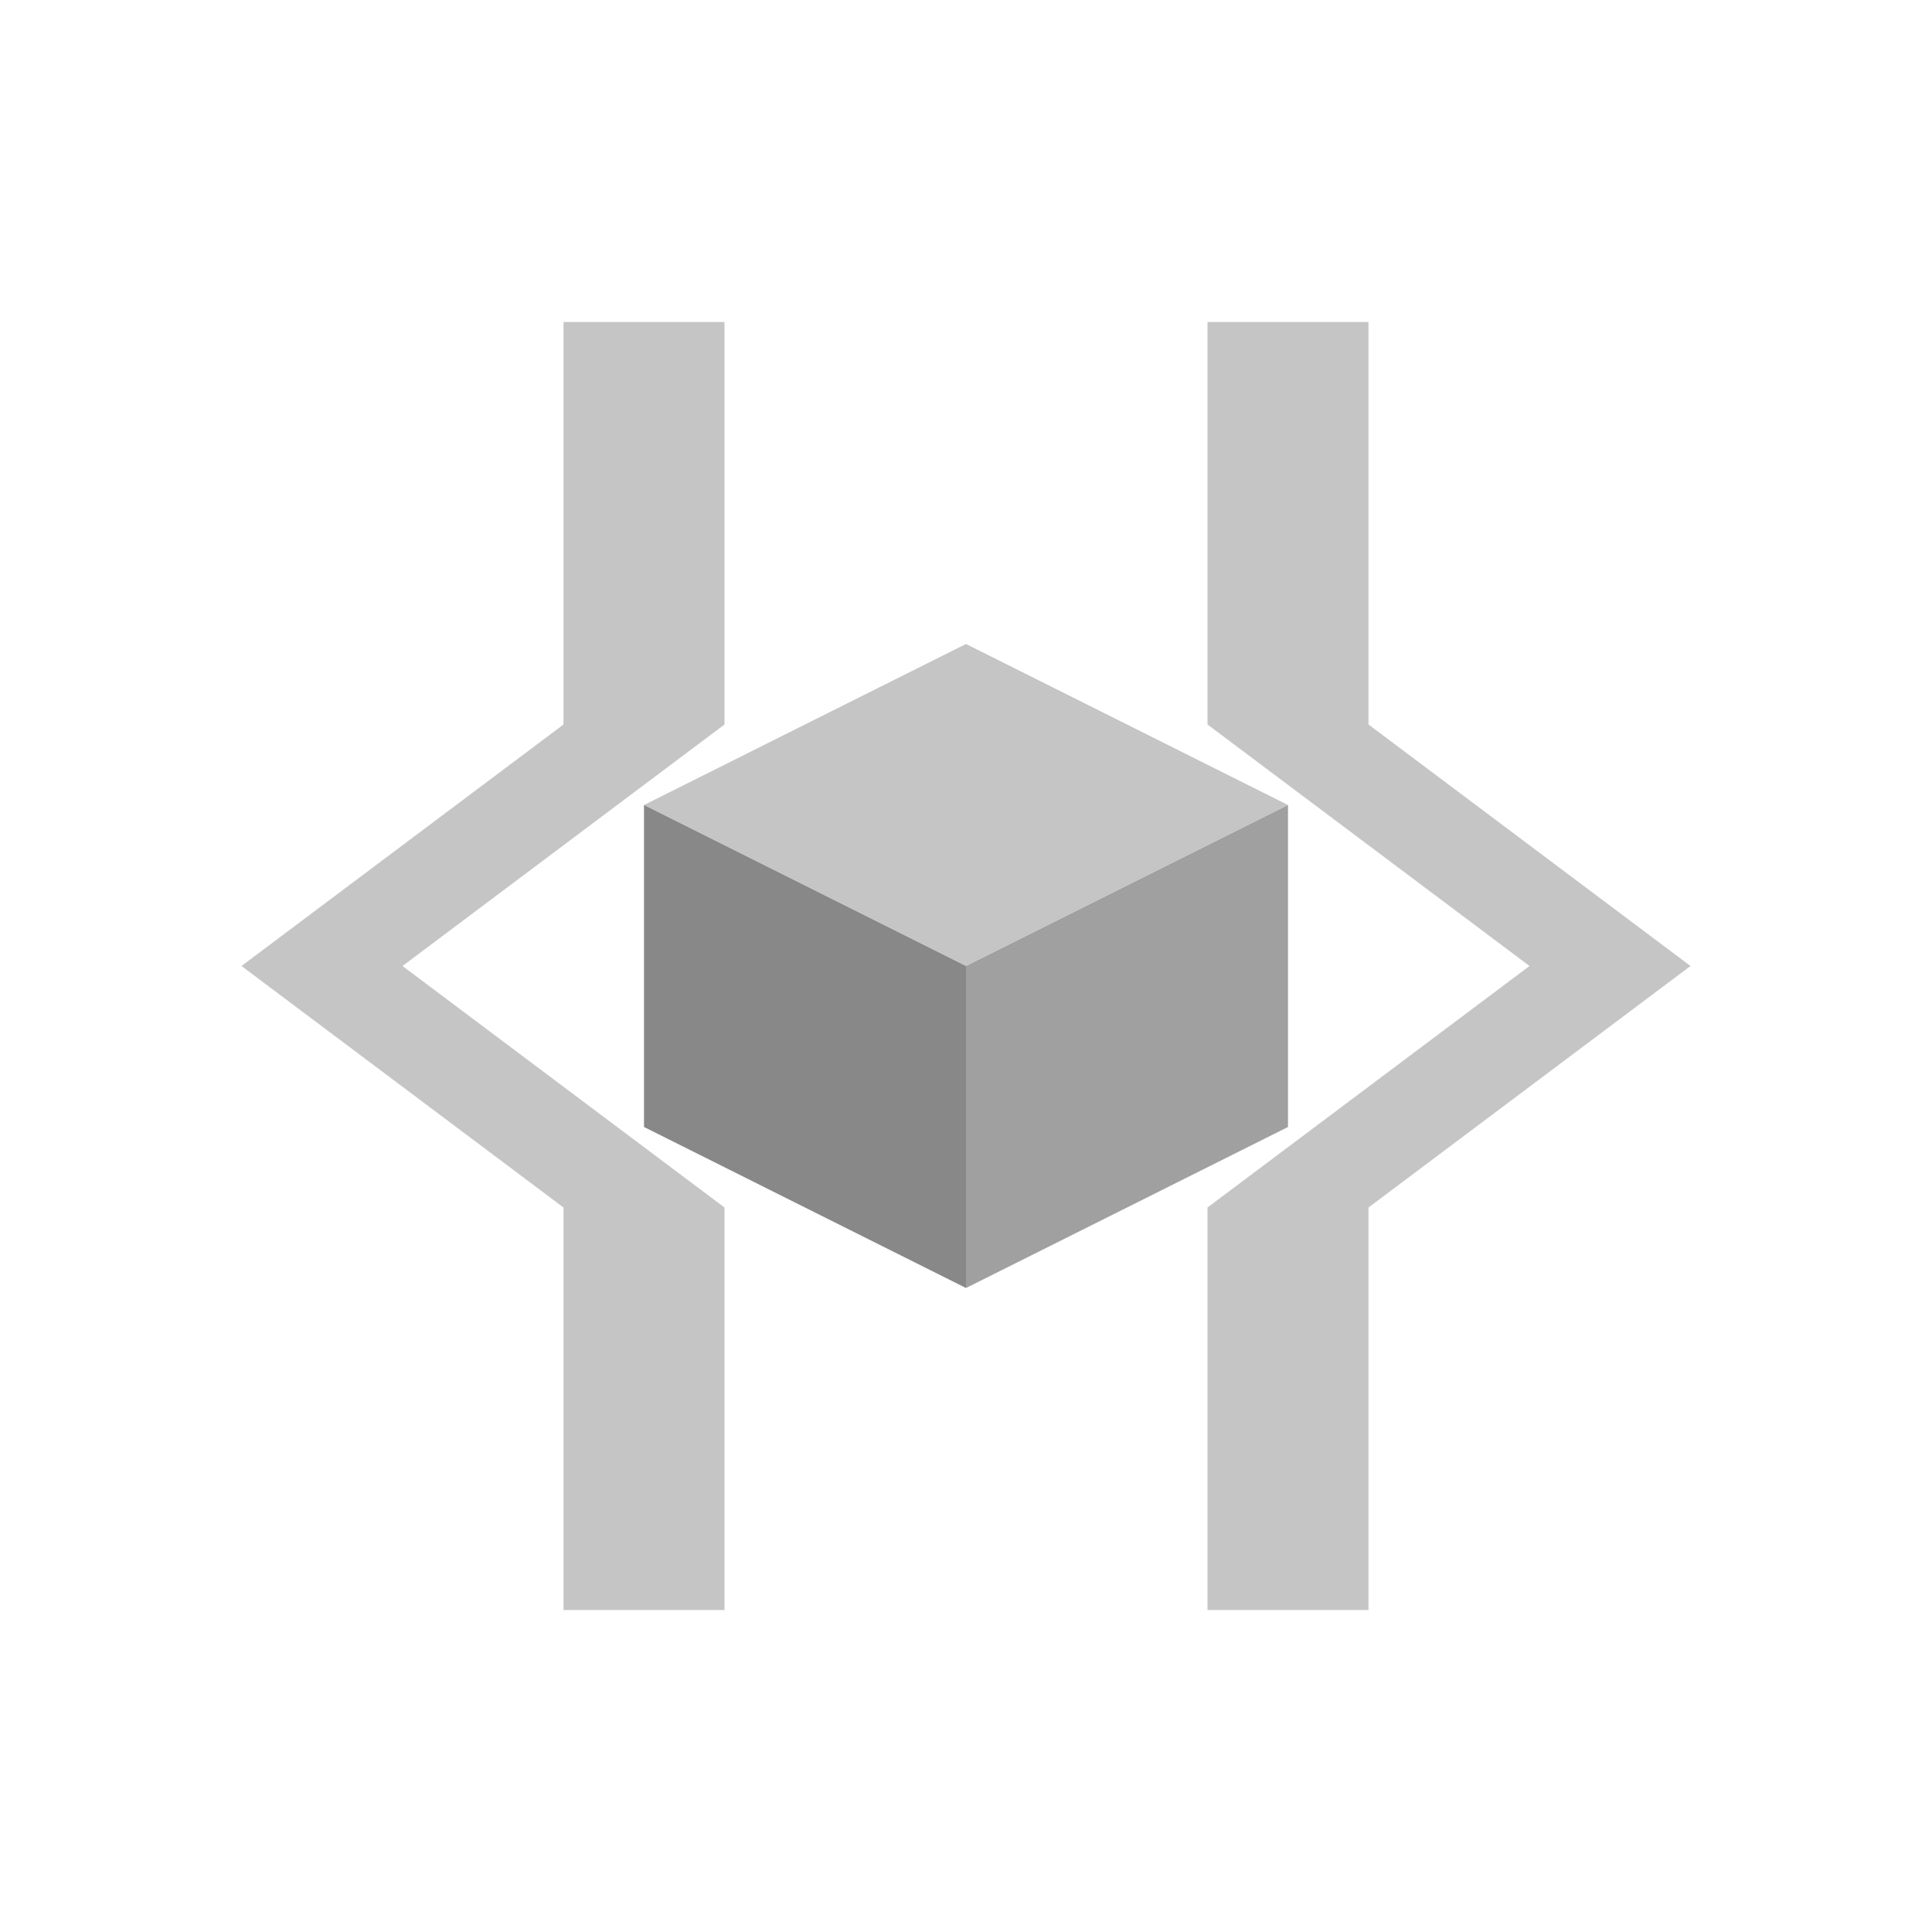
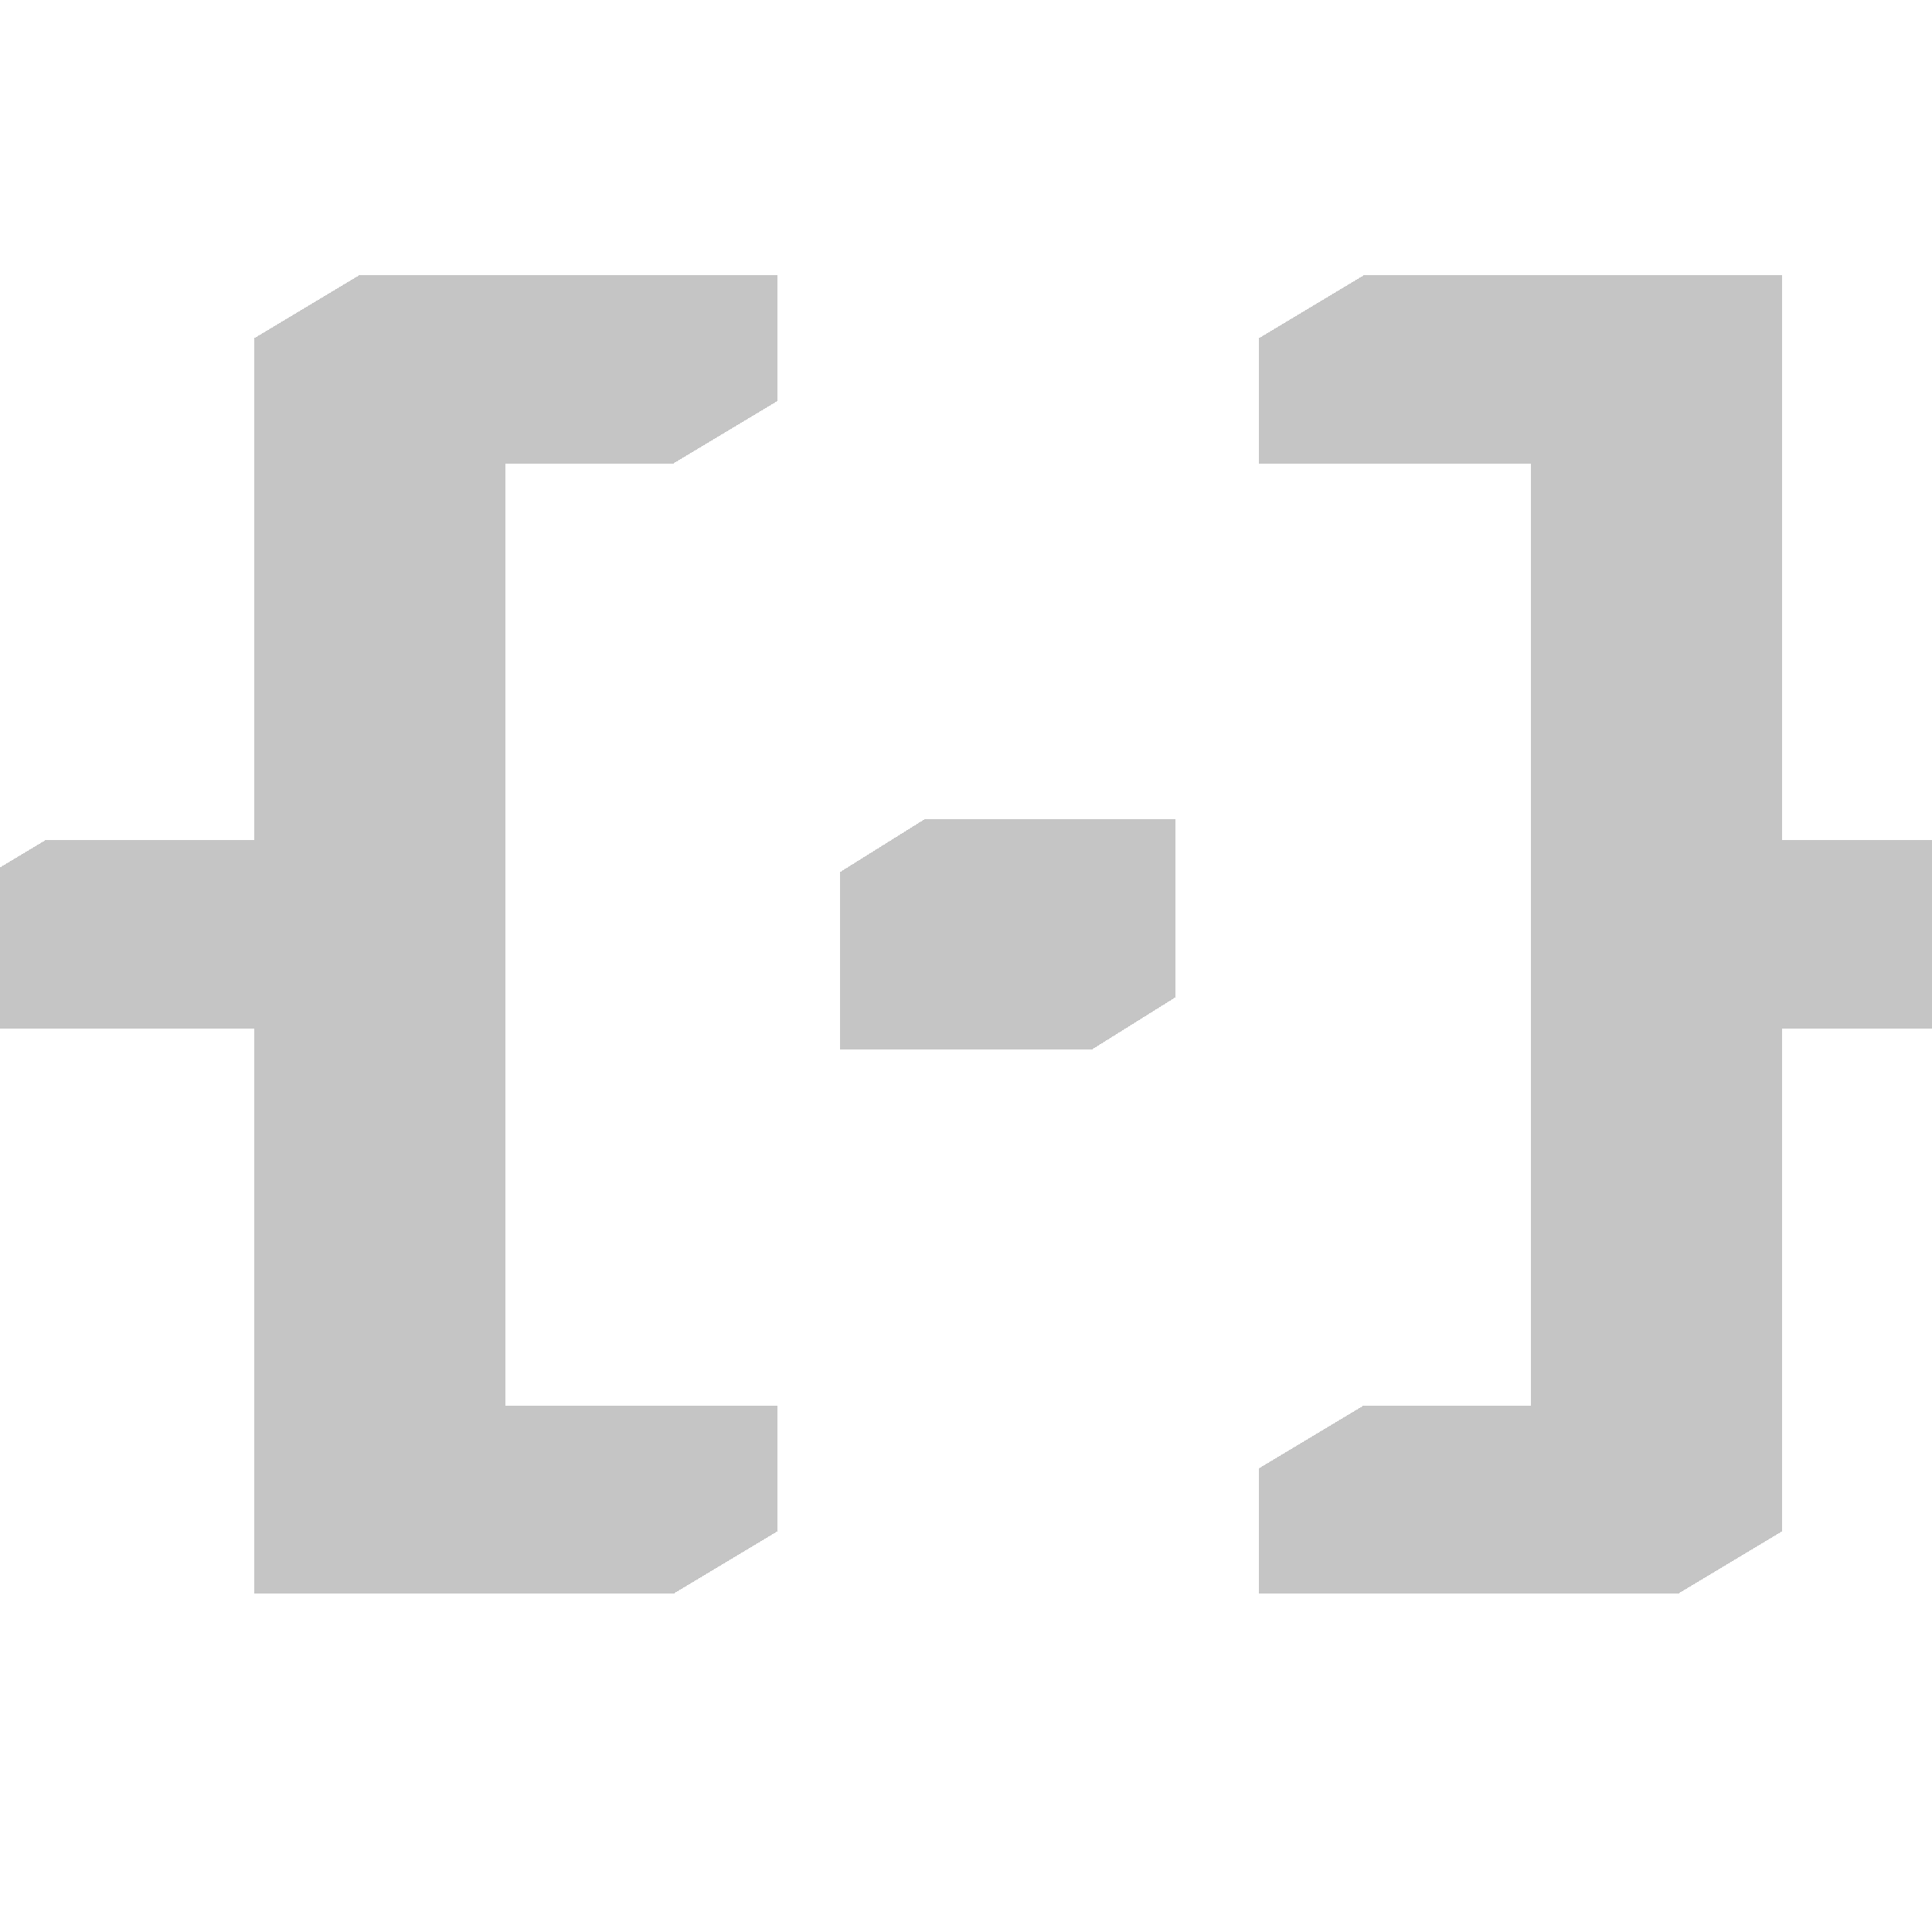
<svg xmlns="http://www.w3.org/2000/svg" viewBox="0 0 24 24" width="24" height="24">
-   <path d="M7,4 L9,4 L9,9 L5,12 L9,15 L9,20 L7,20 L7,15 L3,12 L7,9 Z" fill="#C5C5C5" />
-   <polygon points="12,8 16,10 12,12 8,10" fill="#C5C5C5" />
-   <polygon points="8,10 12,12 12,16 8,14" fill="#888" />
-   <polygon points="12,12 16,10 16,14 12,16" fill="#A0A0A0" />
-   <path d="M17,4 L15,4 L15,9 L19,12 L15,15 L15,20 L17,20 L17,15 L21,12 L17,9 Z" fill="#C5C5C5" />
+   <g transform="translate(12, 12) scale(0.13)" fill="#C5C5C5" shape-rendering="crispEdges">
+     <g transform="translate(-68, 0)">
+       <polygon points="40,48 50,42 50,54 40,60" />
+       <polygon points="0,48 40,48 50,42 10,42" />
+       <polygon points="0,48 40,48 40,60 0,60" />
+       <polygon points="14,6 24,0 24,42 14,48" />
+       <polygon points="0,6 14,6 24,0 10,0" />
+       <polygon points="0,6 14,6 14,48 0,48" />
+       <polygon points="-30,-6 -20,-12 -20,0 -30,6" />
+       <polygon points="14,-6 24,-12 24,0 14,6" />
+       <polygon points="-30,-6 14,-6 24,-12 -20,-12" />
+       <polygon points="-30,-6 14,-6 14,6 -30,6" />
+       <polygon points="14,-48 24,-54 24,-12 14,-6" />
+       <polygon points="0,-48 14,-48 24,-54 10,-54" />
+       <polygon points="0,-48 14,-48 14,-6 0,-6" />
+       <polygon points="40,-60 50,-66 50,-54 40,-48" />
+       <polygon points="0,-60 40,-60 50,-66 10,-66" />
+       <polygon points="0,-60 40,-60 40,-48 0,-48" />
+     </g>
+     <polygon points="12,-9 20,-14 20,3 12,8" />
+     <polygon points="-12,-9 12,-9 20,-14 -4,-14" />
+     <polygon points="-12,-9 12,-9 12,8 -12,8" />
+     <g transform="translate(68, 0)">
+       <polygon points="0,48 10,42 10,54 0,60" />
+       <polygon points="-40,48 0,48 10,42 -30,42" />
+       <polygon points="-40,48 0,48 0,60 -40,60" />
+       <polygon points="0,6 10,0 10,42 0,48" />
+       <polygon points="-14,6 0,6 10,0 -4,0" />
+       <polygon points="-14,6 0,6 0,48 -14,48" />
+       <polygon points="30,-6 40,-12 40,0 30,6" />
+       <polygon points="-14,-6 30,-6 40,-12 -4,-12" />
+       <polygon points="-14,-6 30,-6 30,6 -14,6" />
+       <polygon points="0,-48 10,-54 10,-12 0,-6" />
+       <polygon points="-14,-48 0,-48 10,-54 -4,-54" />
+       <polygon points="-14,-48 0,-48 0,-6 -14,-6" />
+       <polygon points="0,-60 10,-66 10,-54 0,-48" />
+       <polygon points="-40,-60 0,-60 10,-66 -30,-66" />
+       <polygon points="-40,-60 0,-60 0,-48 -40,-48" />
+     </g>
+   </g>
</svg>
